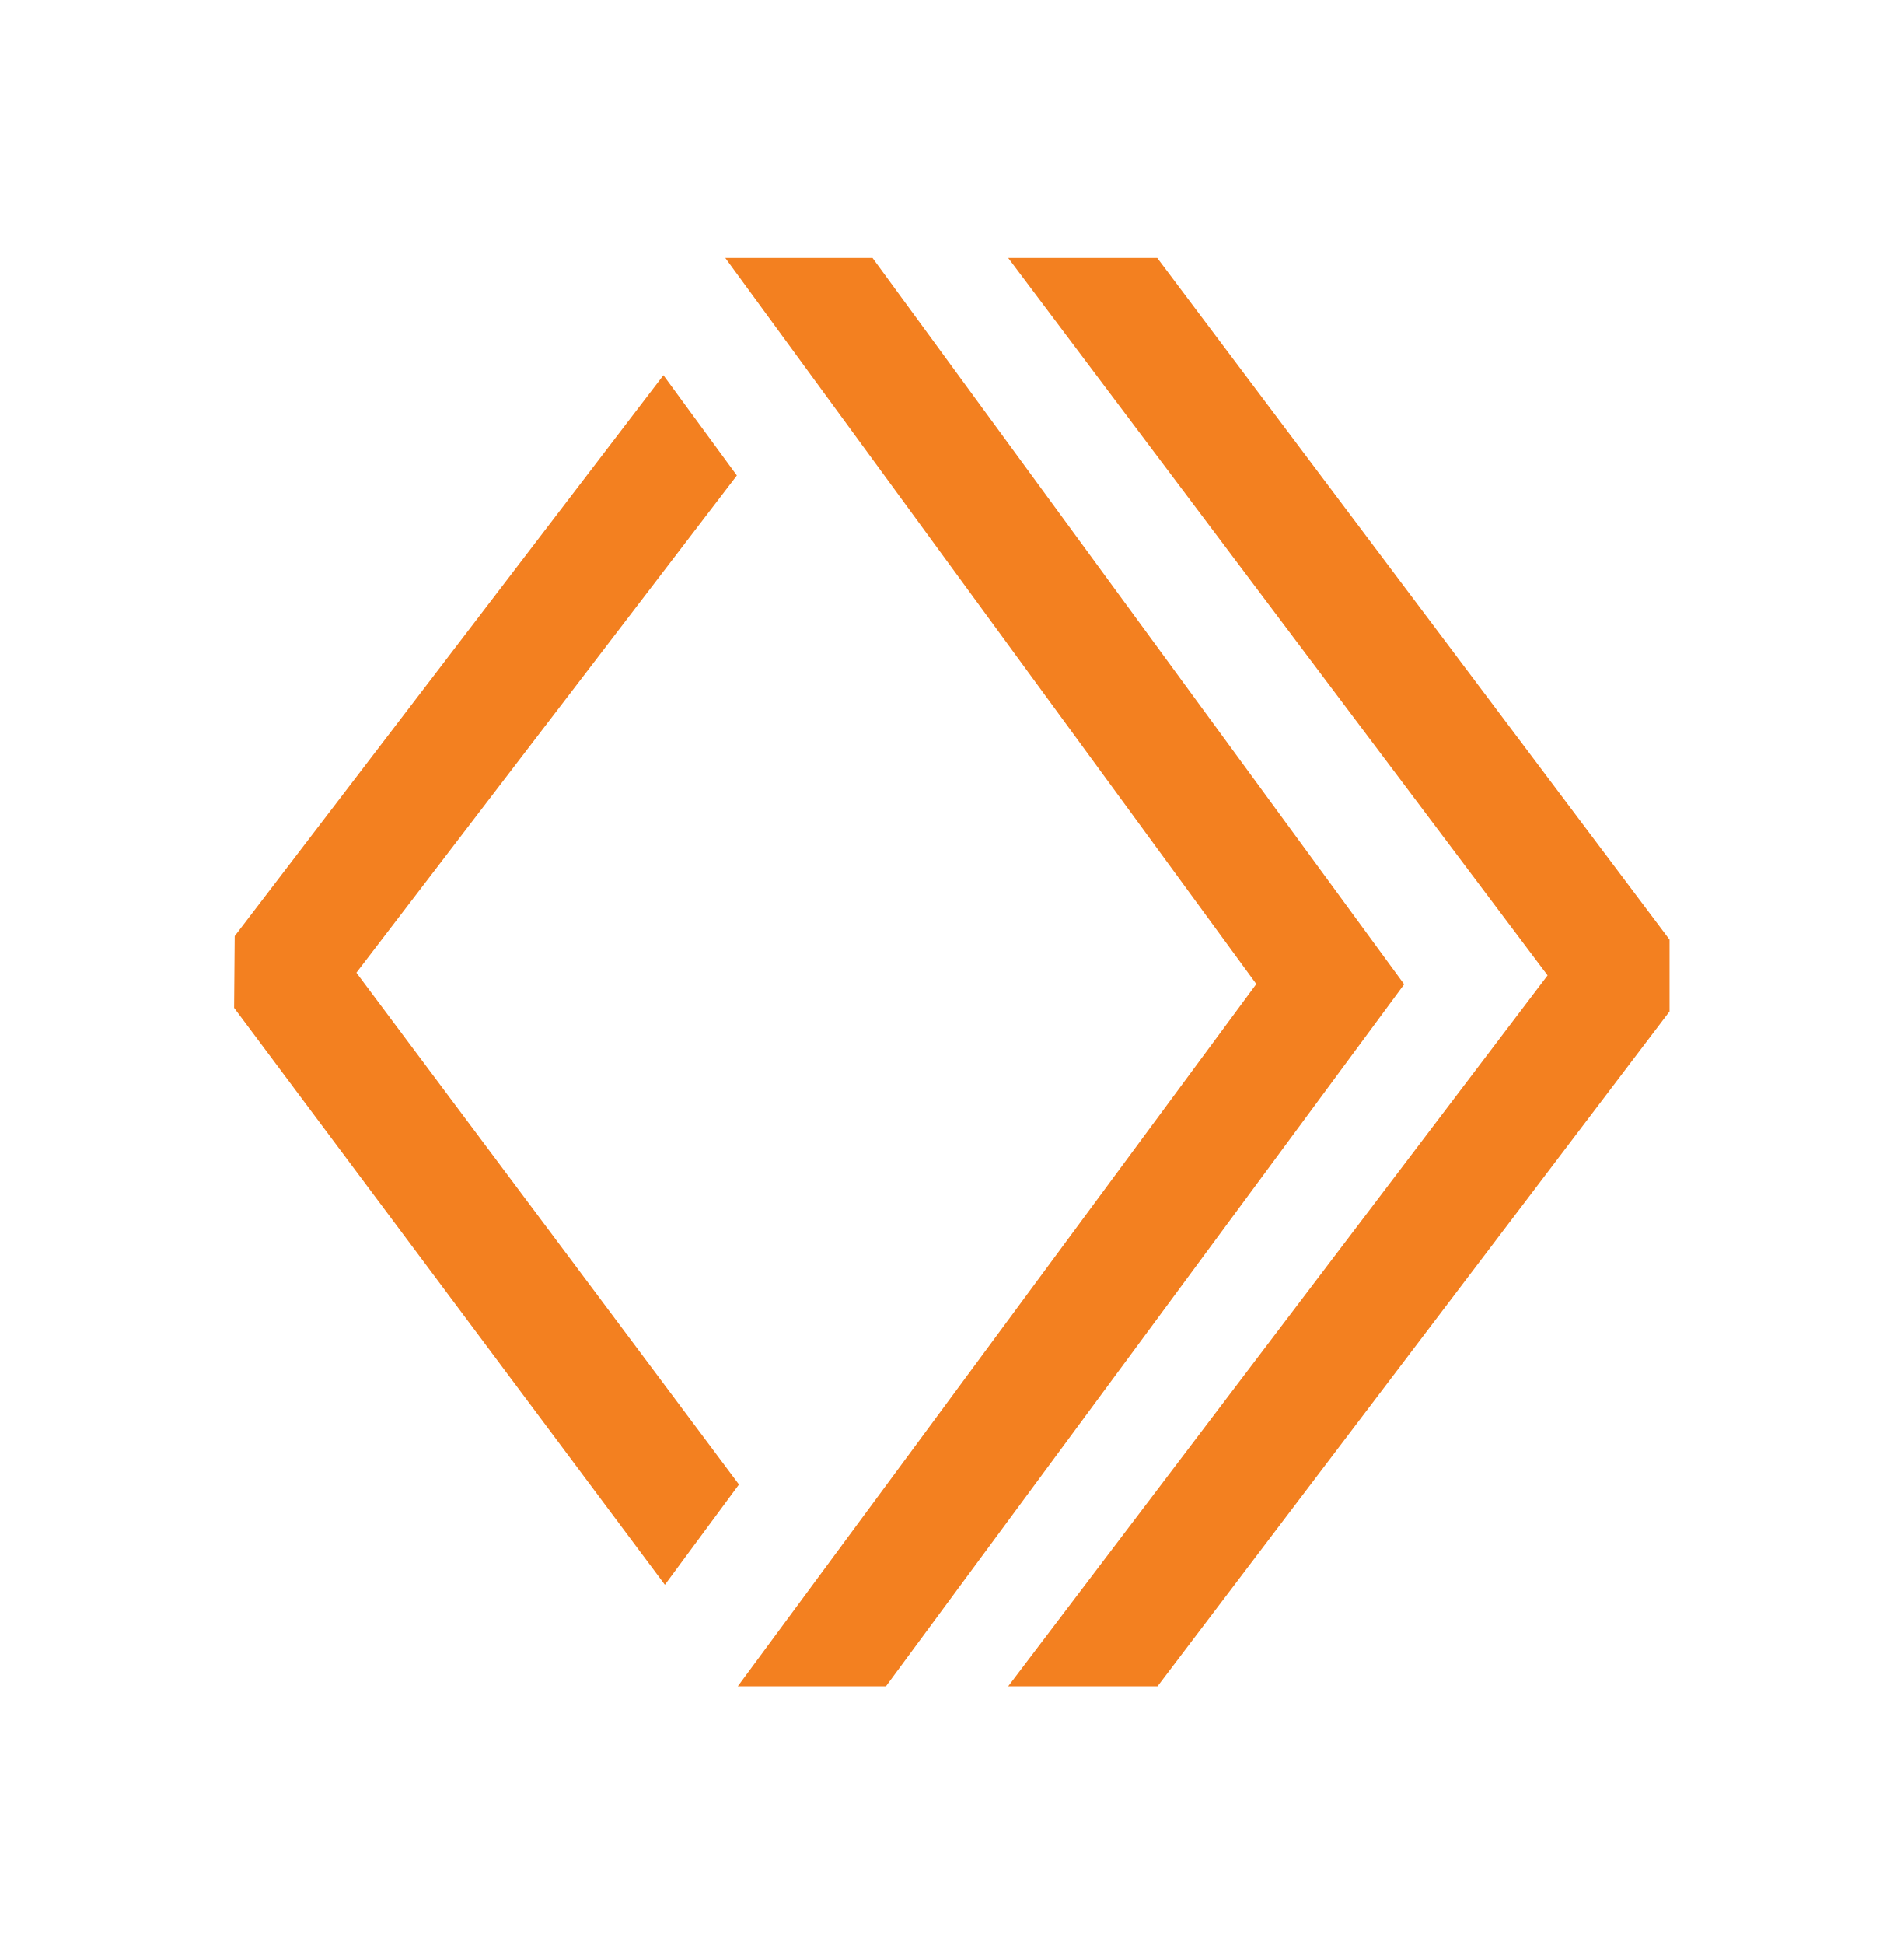
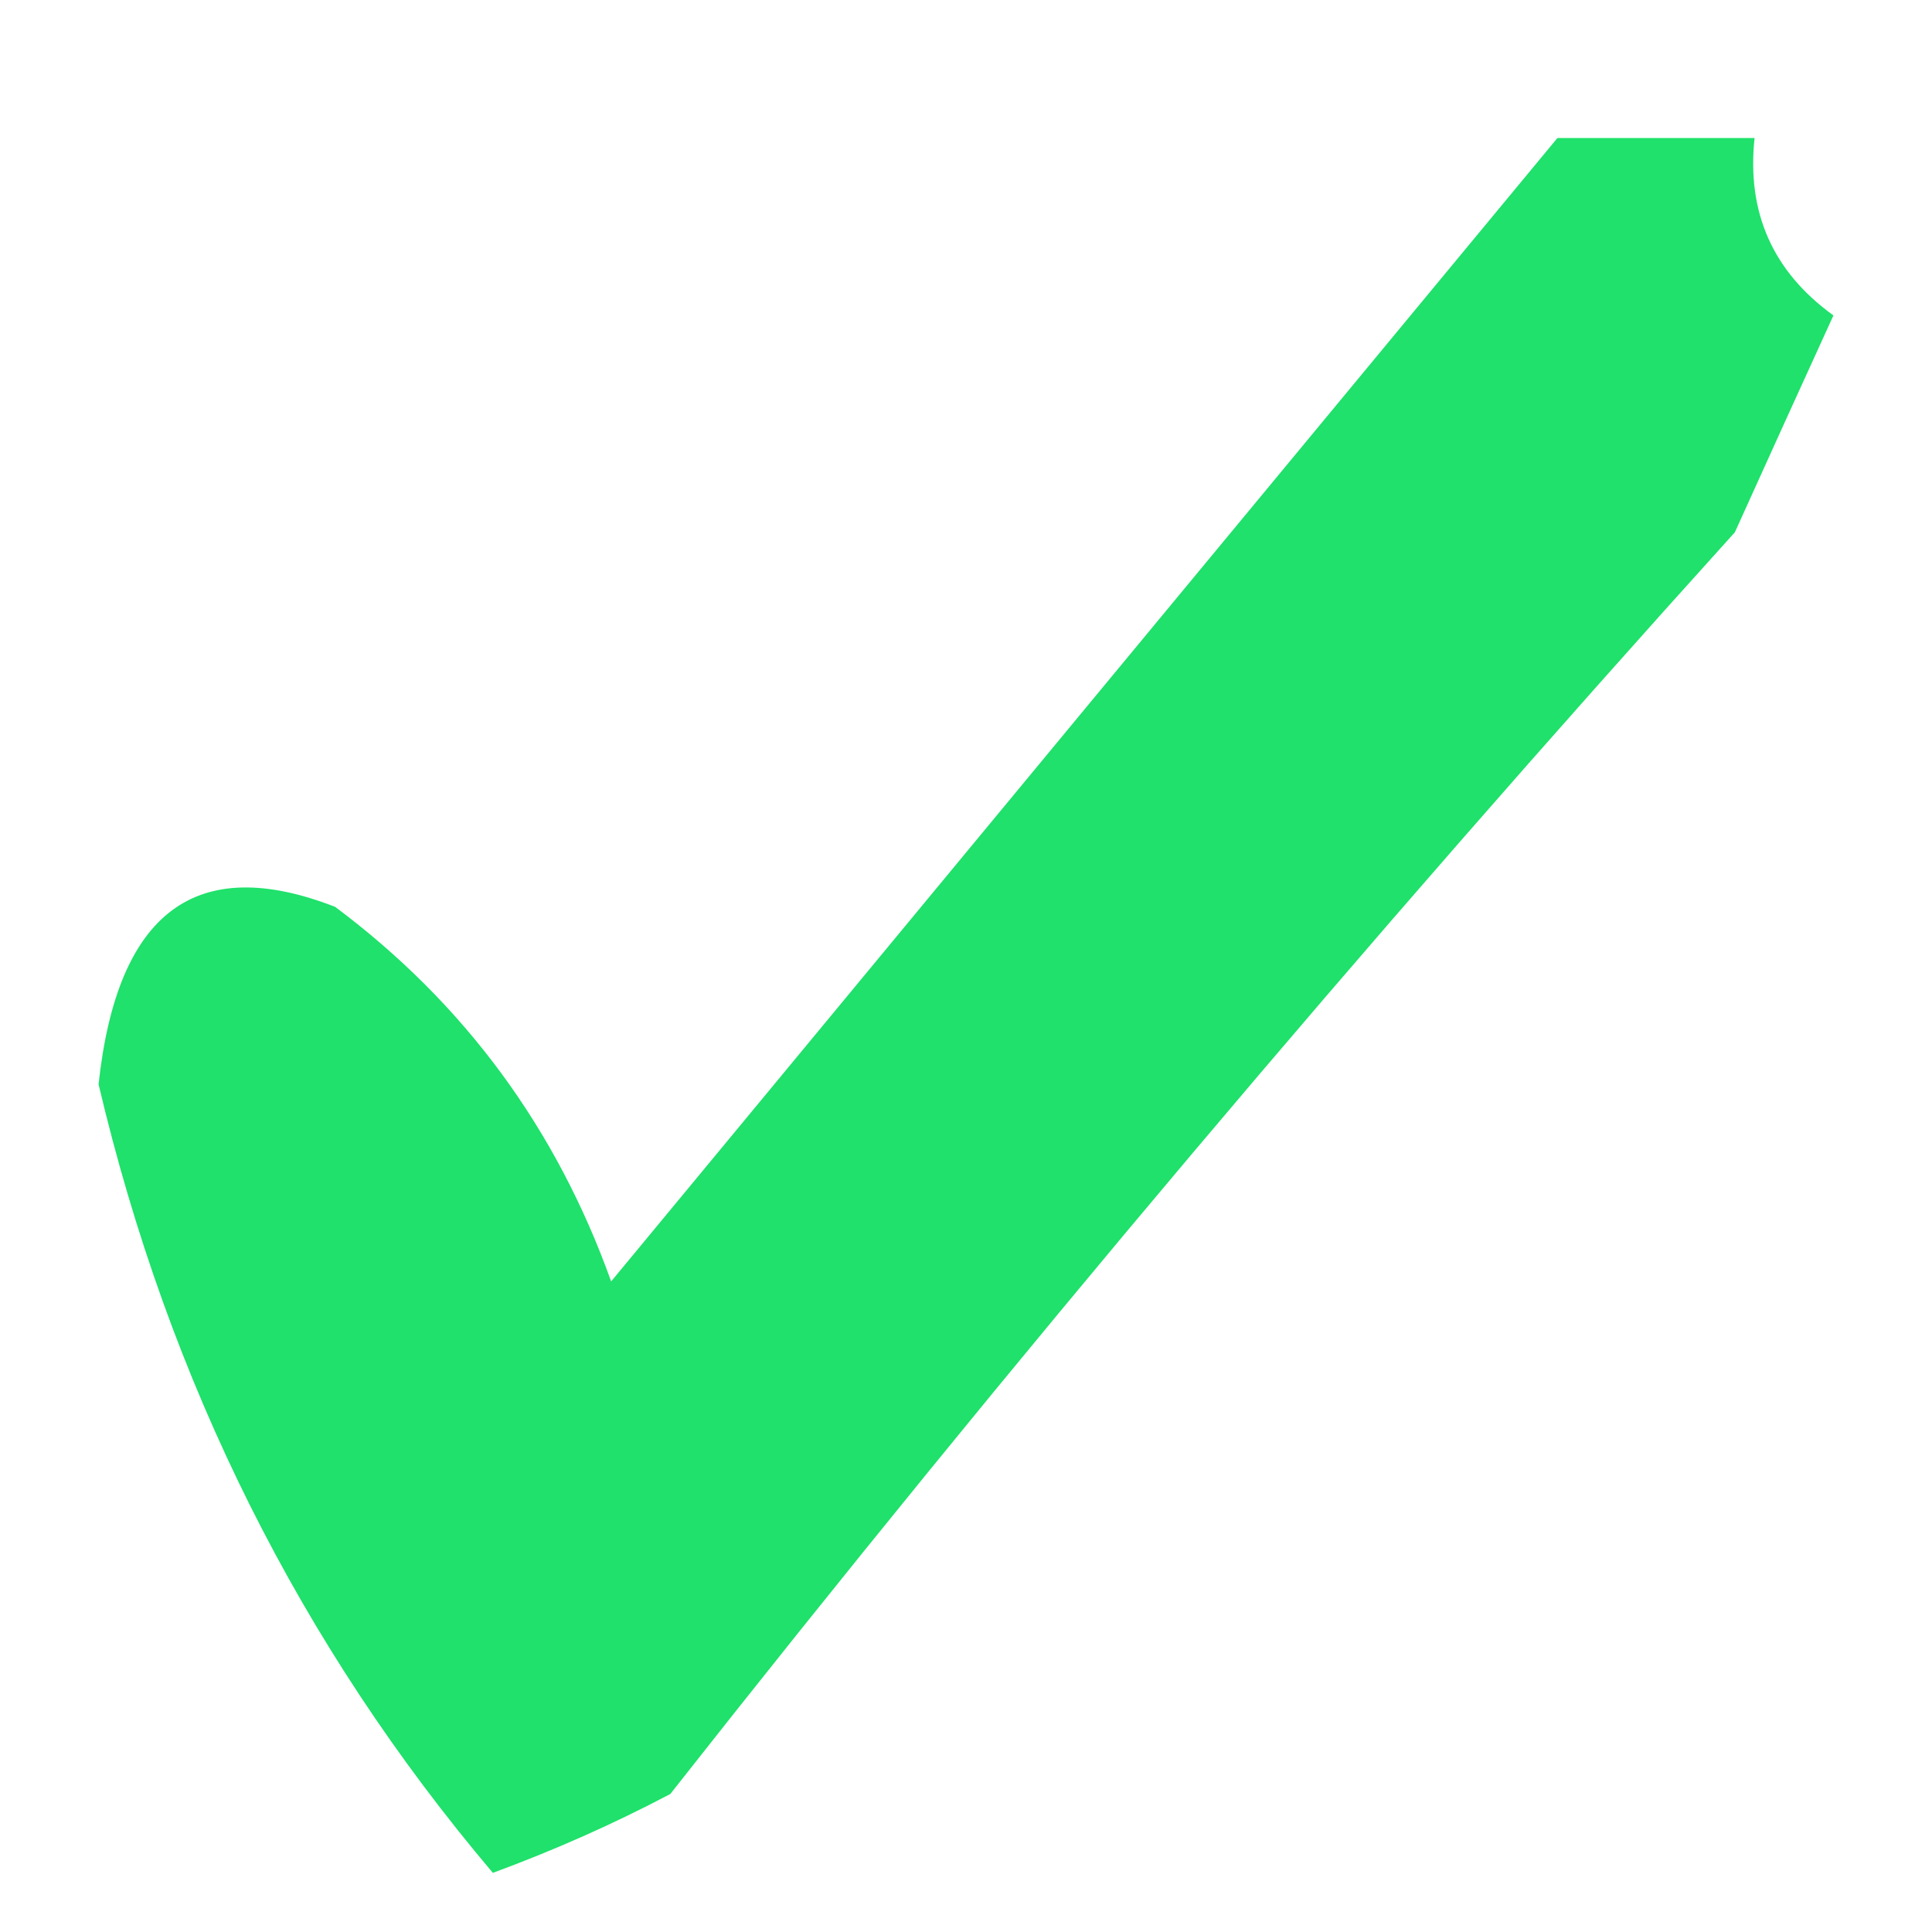
- <svg xmlns="http://www.w3.org/2000/svg" viewBox="0 0 48 49" fill="rgb(243, 128, 32)">
-   <path d="m18.63 37.418-9.645-12.9 9.592-12.533-1.852-2.527L5.917 23.595l-.015 1.808 10.86 14.542 1.868-2.527z" />
-   <path d="M21.997 6.503h-3.712l13.387 18.3-13.072 17.7h3.735L35.4 24.81 21.997 6.503z" />
-   <path d="M29.175 6.503h-3.758l13.598 18.082-13.598 17.918h3.765l12.908-17.01v-1.808L29.175 6.503z" />
+ <svg xmlns="http://www.w3.org/2000/svg" version="1.1" width="49px" height="49px" style="shape-rendering:geometricPrecision; text-rendering:geometricPrecision; image-rendering:optimizeQuality; fill-rule:evenodd; clip-rule:evenodd">
+   <g>
+     <path style="opacity:0.878" fill="#00dd56" d="M 39.5,3.5 C 41.167,3.5 42.833,3.5 44.5,3.5C 44.297,5.39 44.963,6.89 46.5,8C 45.67,9.816 44.837,11.649 44,13.5C 34.624,23.873 25.624,34.54 17,45.5C 15.559,46.26 14.059,46.926 12.5,47.5C 7.616,41.731 4.282,35.065 2.5,27.5C 2.972,23.127 4.972,21.627 8.5,23C 11.774,25.446 14.108,28.612 15.5,32.5C 23.493,22.839 31.493,13.172 39.5,3.5 Z" />
+   </g>
</svg>
